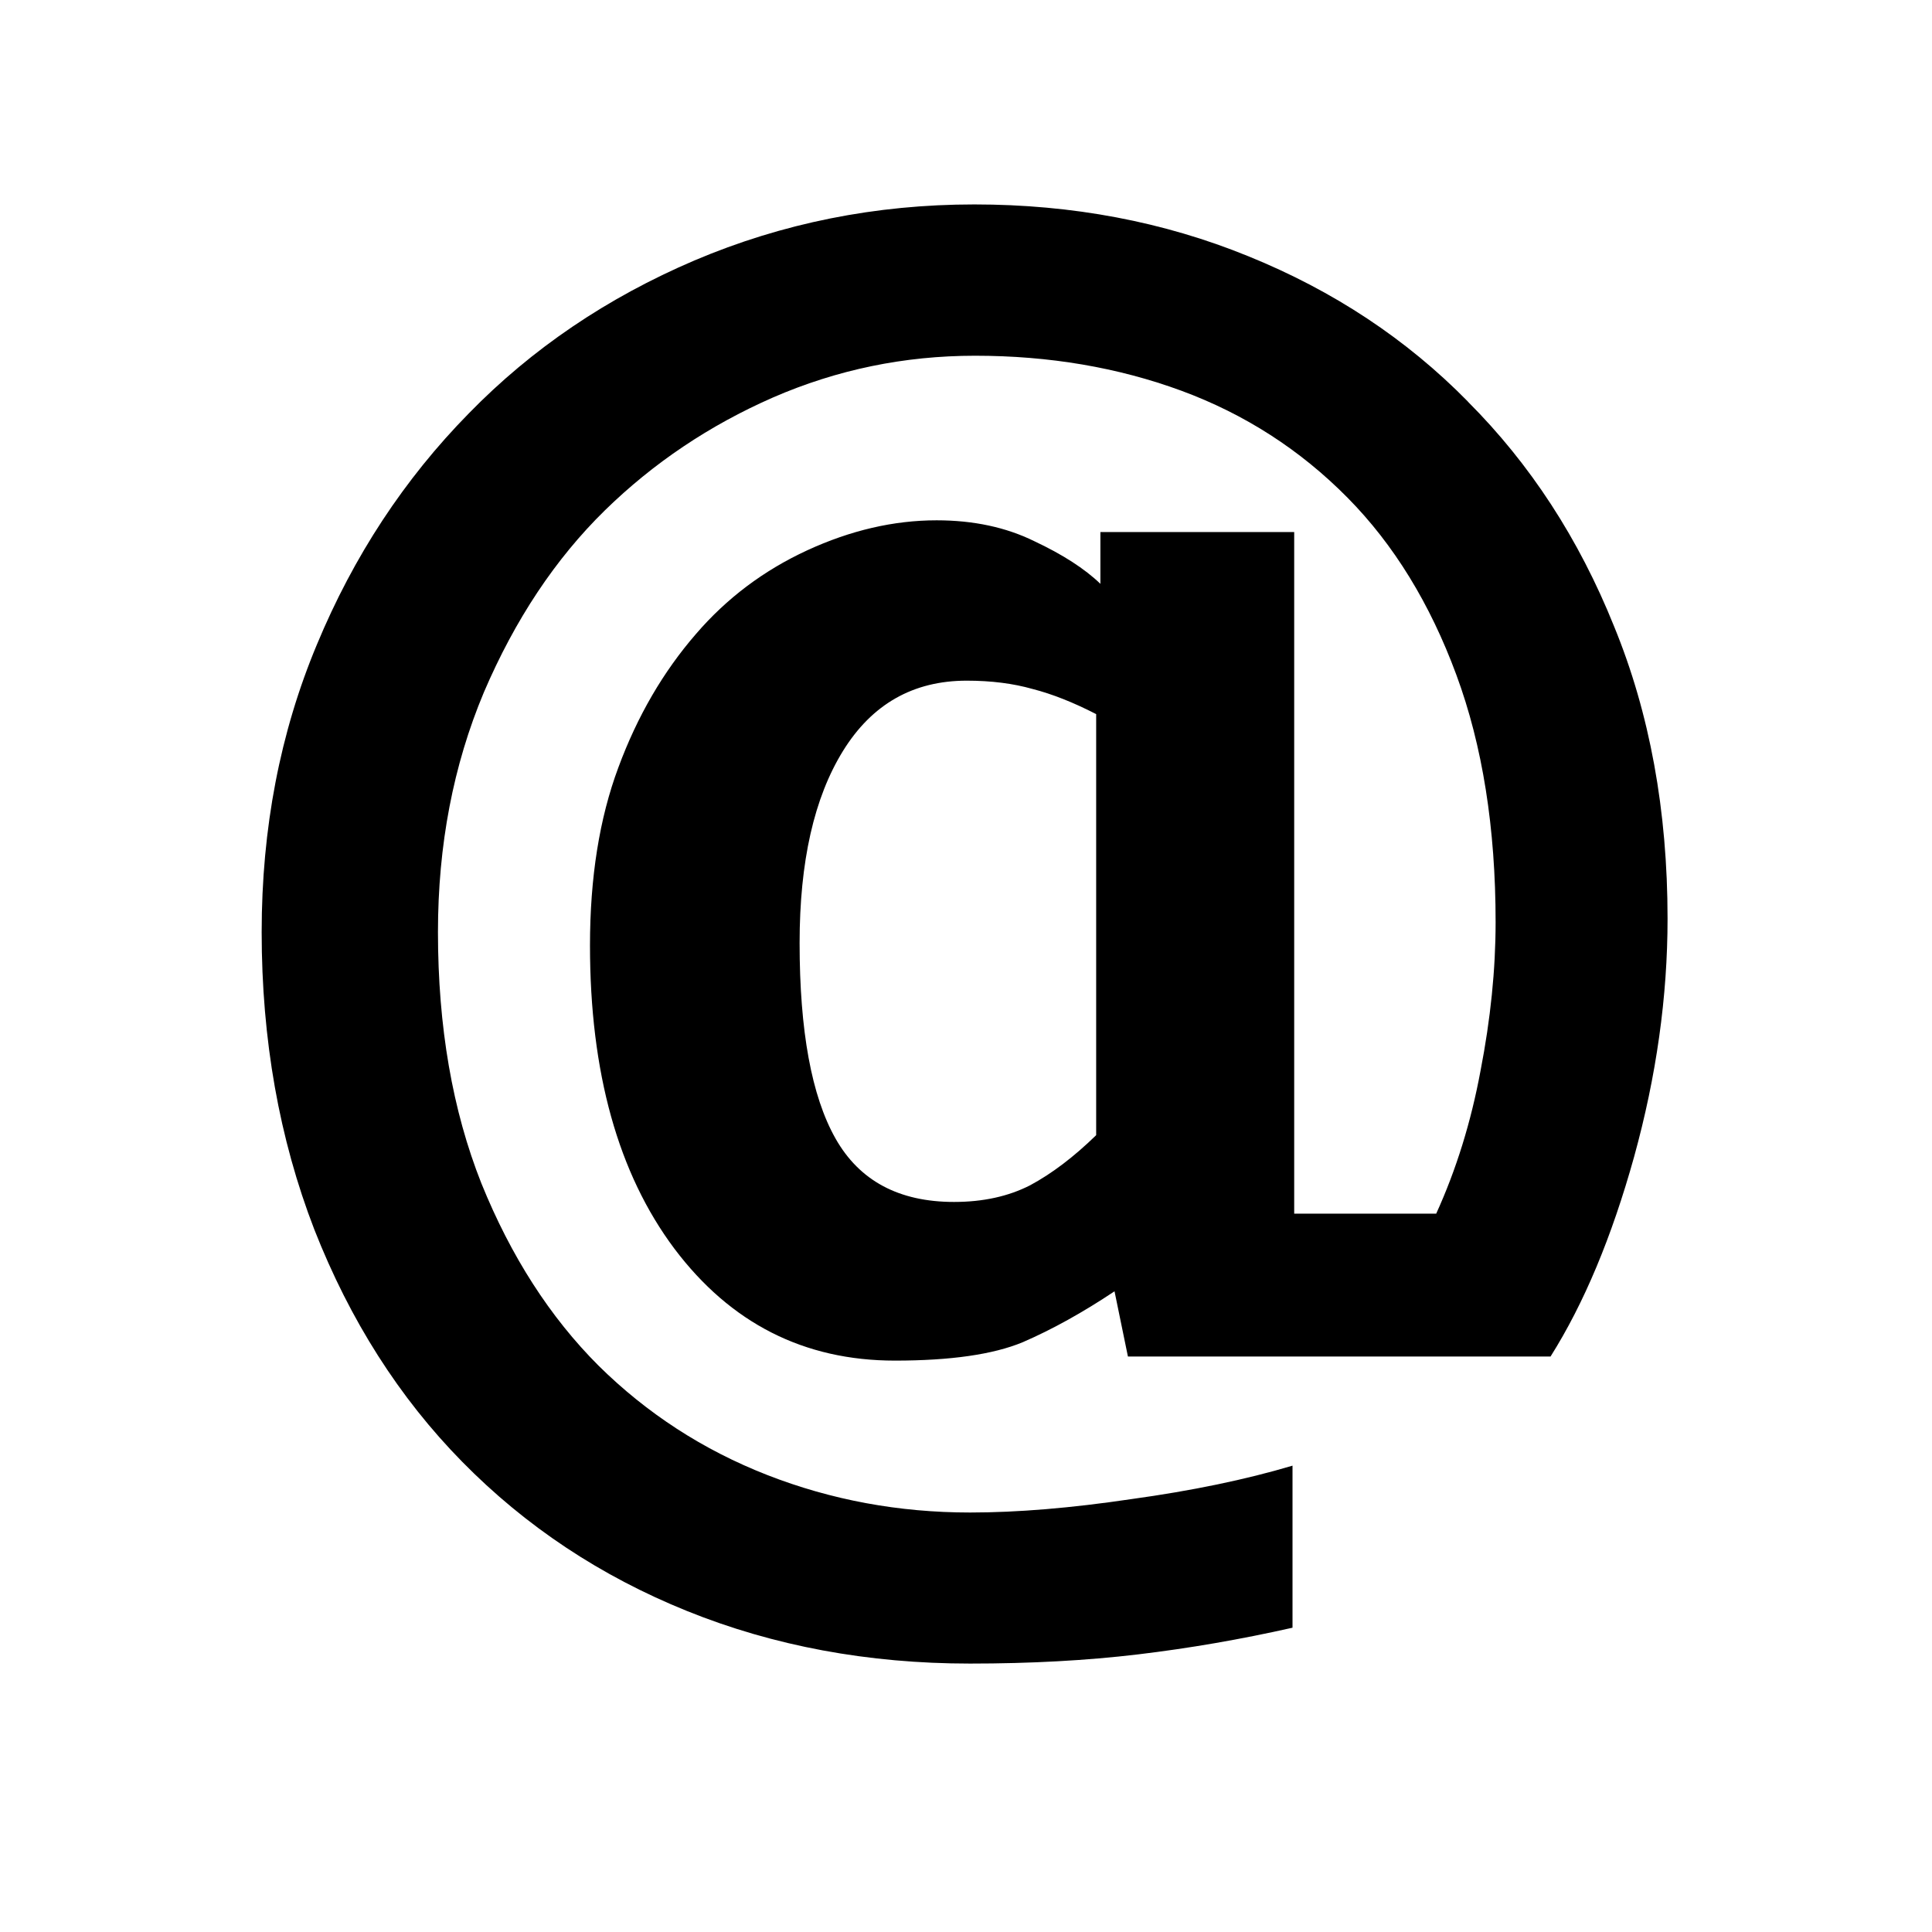
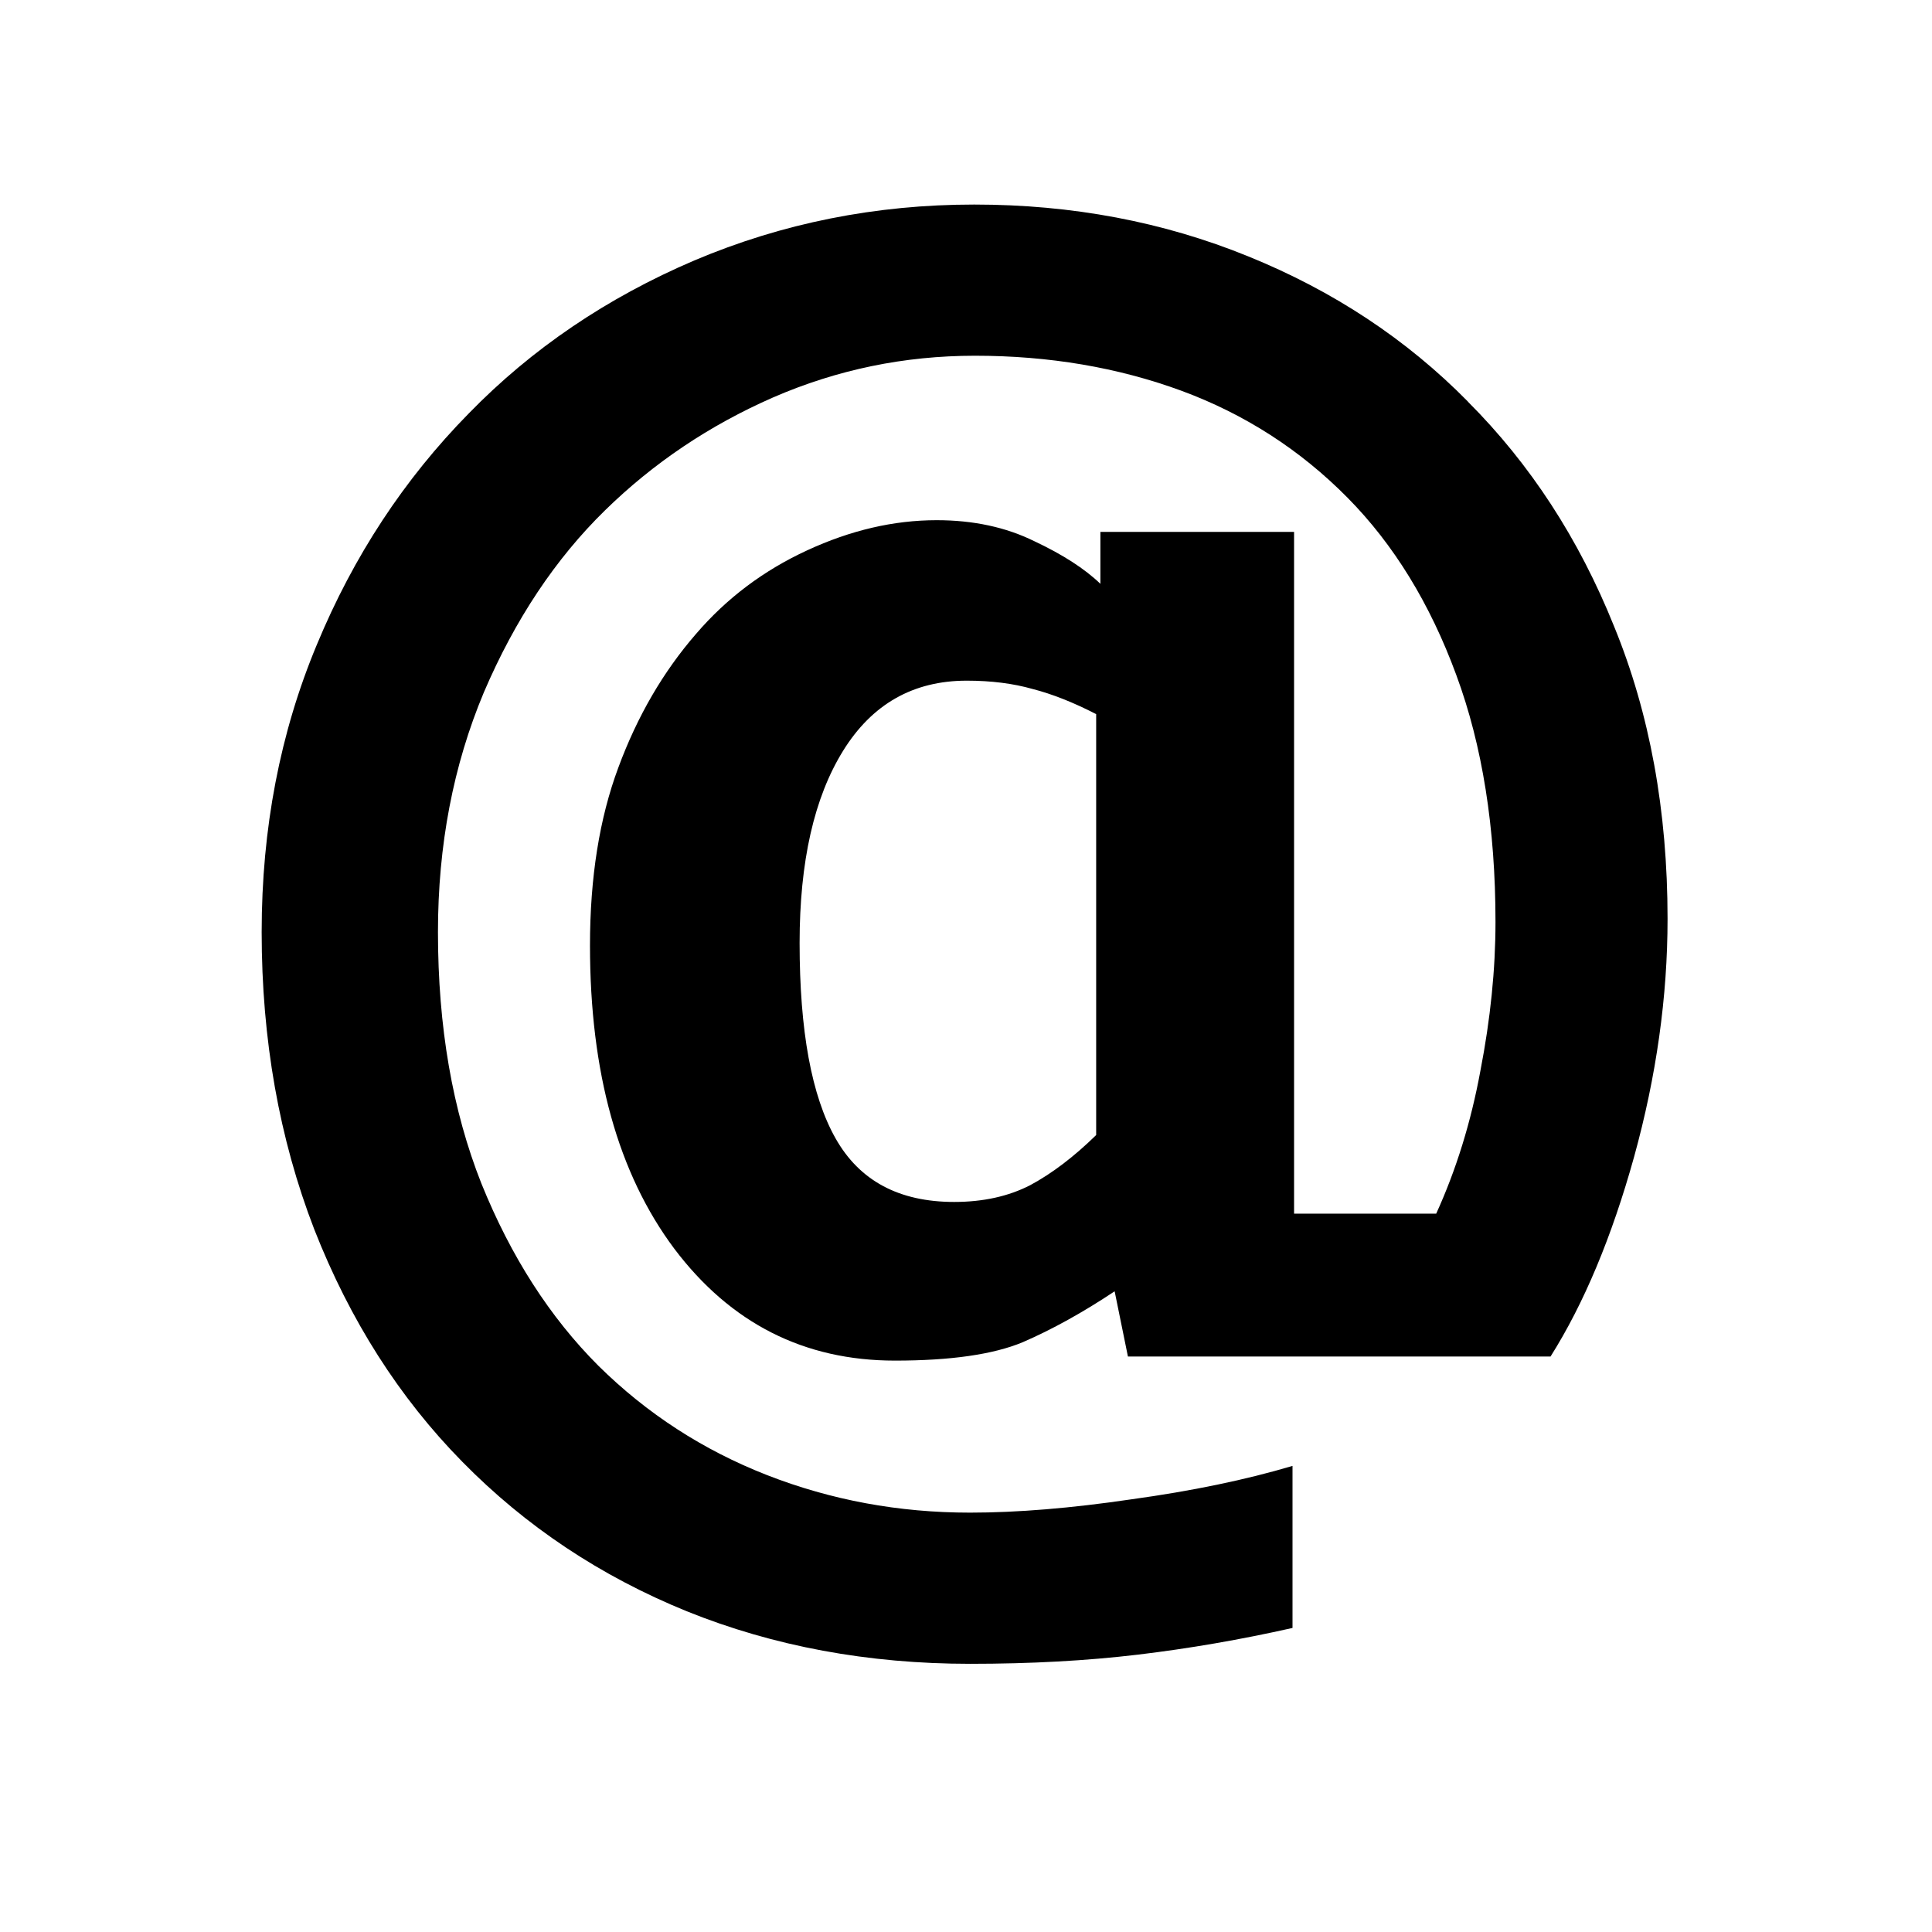
- <svg xmlns="http://www.w3.org/2000/svg" width="16px" height="16px" version="1.1" id="svg957">
-   <defs id="defs961" />
-   <g aria-label="@" style="font-style:normal;font-variant:normal;font-weight:normal;font-stretch:normal;font-size:14.168px;line-height:125%;font-family:Tahoma;-inkscape-font-specification:'Tahoma, Normal';font-variant-ligatures:normal;font-variant-caps:normal;font-variant-numeric:normal;font-feature-settings:normal;text-align:start;letter-spacing:0px;word-spacing:0px;writing-mode:lr-tb;text-anchor:start;fill:#000000;fill-opacity:1;stroke:none;stroke-width:0.664px;stroke-linecap:butt;stroke-linejoin:miter;stroke-opacity:1" id="text1127">
-     <path d="m 12.156,3.326 q 0.775,0.775 1.211,1.861 0.443,1.079 0.443,2.421 0,0.969 -0.277,1.972 Q 13.256,10.576 12.841,11.234 H 9.341 L 9.23,10.694 q -0.394,0.263 -0.761,0.422 -0.367,0.152 -1.058,0.152 -1.128,0 -1.826,-0.927 -0.699,-0.934 -0.699,-2.511 0,-0.844 0.235,-1.474 Q 5.356,5.72 5.764,5.25 6.145,4.807 6.684,4.558 7.224,4.309 7.757,4.309 q 0.457,0 0.809,0.173 0.353,0.166 0.547,0.353 V 4.406 h 1.605 v 5.645 h 1.176 q 0.249,-0.547 0.367,-1.183 0.125,-0.643 0.125,-1.231 0,-1.169 -0.325,-2.048 Q 11.734,4.703 11.16,4.122 10.572,3.527 9.784,3.236 8.995,2.946 8.075,2.946 7.196,2.946 6.401,3.292 5.612,3.638 5.01,4.226 4.395,4.828 4.007,5.734 3.627,6.64 3.627,7.719 q 0,1.176 0.36,2.082 0.367,0.906 0.969,1.508 0.602,0.595 1.397,0.906 0.796,0.311 1.681,0.311 0.588,0 1.335,-0.111 0.754,-0.104 1.335,-0.277 v 1.342 q -0.643,0.145 -1.28,0.221 -0.636,0.076 -1.391,0.076 -1.266,0 -2.345,-0.436 Q 4.616,12.908 3.827,12.105 3.046,11.31 2.603,10.182 2.167,9.054 2.167,7.719 q 0,-1.287 0.457,-2.38 0.457,-1.1 1.259,-1.916 0.782,-0.802 1.868,-1.266 1.093,-0.464 2.318,-0.464 1.218,0 2.269,0.429 1.058,0.429 1.819,1.204 z M 9.078,9.4 V 5.914 Q 8.794,5.768 8.552,5.706 8.31,5.637 8.006,5.637 q -0.664,0 -1.024,0.581 -0.36,0.581 -0.36,1.591 0,1.093 0.297,1.619 0.297,0.526 0.982,0.526 0.36,0 0.63,-0.138 0.27,-0.145 0.547,-0.415 z" style="font-style:normal;font-variant:normal;font-weight:bold;font-stretch:normal;font-family:Verdana;-inkscape-font-specification:Verdana;stroke-width:0.664px" id="path1148" />
+ <svg xmlns="http://www.w3.org/2000/svg" width="16" height="16">
+   <g style="line-height:125%;-inkscape-font-specification:'Tahoma, Normal';font-variant-ligatures:normal;font-variant-caps:normal;font-variant-numeric:normal;font-feature-settings:normal;text-align:start">
+     <path d="M12.156 3.326q.775.775 1.211 1.861.443 1.08.443 2.422 0 .968-.277 1.971-.277.996-.692 1.654h-3.5l-.11-.54q-.395.263-.762.422-.366.152-1.058.152-1.128 0-1.827-.927-.698-.934-.698-2.511 0-.844.235-1.474.235-.636.643-1.106.38-.443.92-.692.54-.25 1.073-.25.456 0 .809.174.353.166.547.353v-.43h1.604v5.646h1.177q.249-.547.366-1.183.125-.644.125-1.232 0-1.169-.325-2.047-.326-.886-.9-1.467-.588-.595-1.376-.886-.79-.29-1.71-.29-.878 0-1.673.346-.789.346-1.39.934-.616.602-1.004 1.508-.38.906-.38 1.985 0 1.176.36 2.083.366.906.968 1.508.602.595 1.397.906.796.311 1.681.311.588 0 1.335-.11.755-.104 1.336-.277v1.342q-.644.145-1.28.221-.637.076-1.39.076-1.267 0-2.346-.435-1.072-.436-1.86-1.239-.782-.795-1.225-1.923-.436-1.128-.436-2.463 0-1.286.457-2.38.456-1.1 1.259-1.916.781-.802 1.867-1.266 1.093-.463 2.318-.463 1.217 0 2.269.429 1.058.429 1.82 1.203zM9.078 9.4V5.914q-.284-.146-.526-.208-.242-.069-.546-.069-.664 0-1.024.581t-.36 1.591q0 1.093.298 1.619.297.526.982.526.36 0 .63-.139.27-.145.546-.415z" style="-inkscape-font-specification:Verdana" font-weight="700" font-family="Verdana" aria-label="@" font-size="14.168" letter-spacing="0" word-spacing="0" stroke-width=".664" />
  </g>
</svg>
